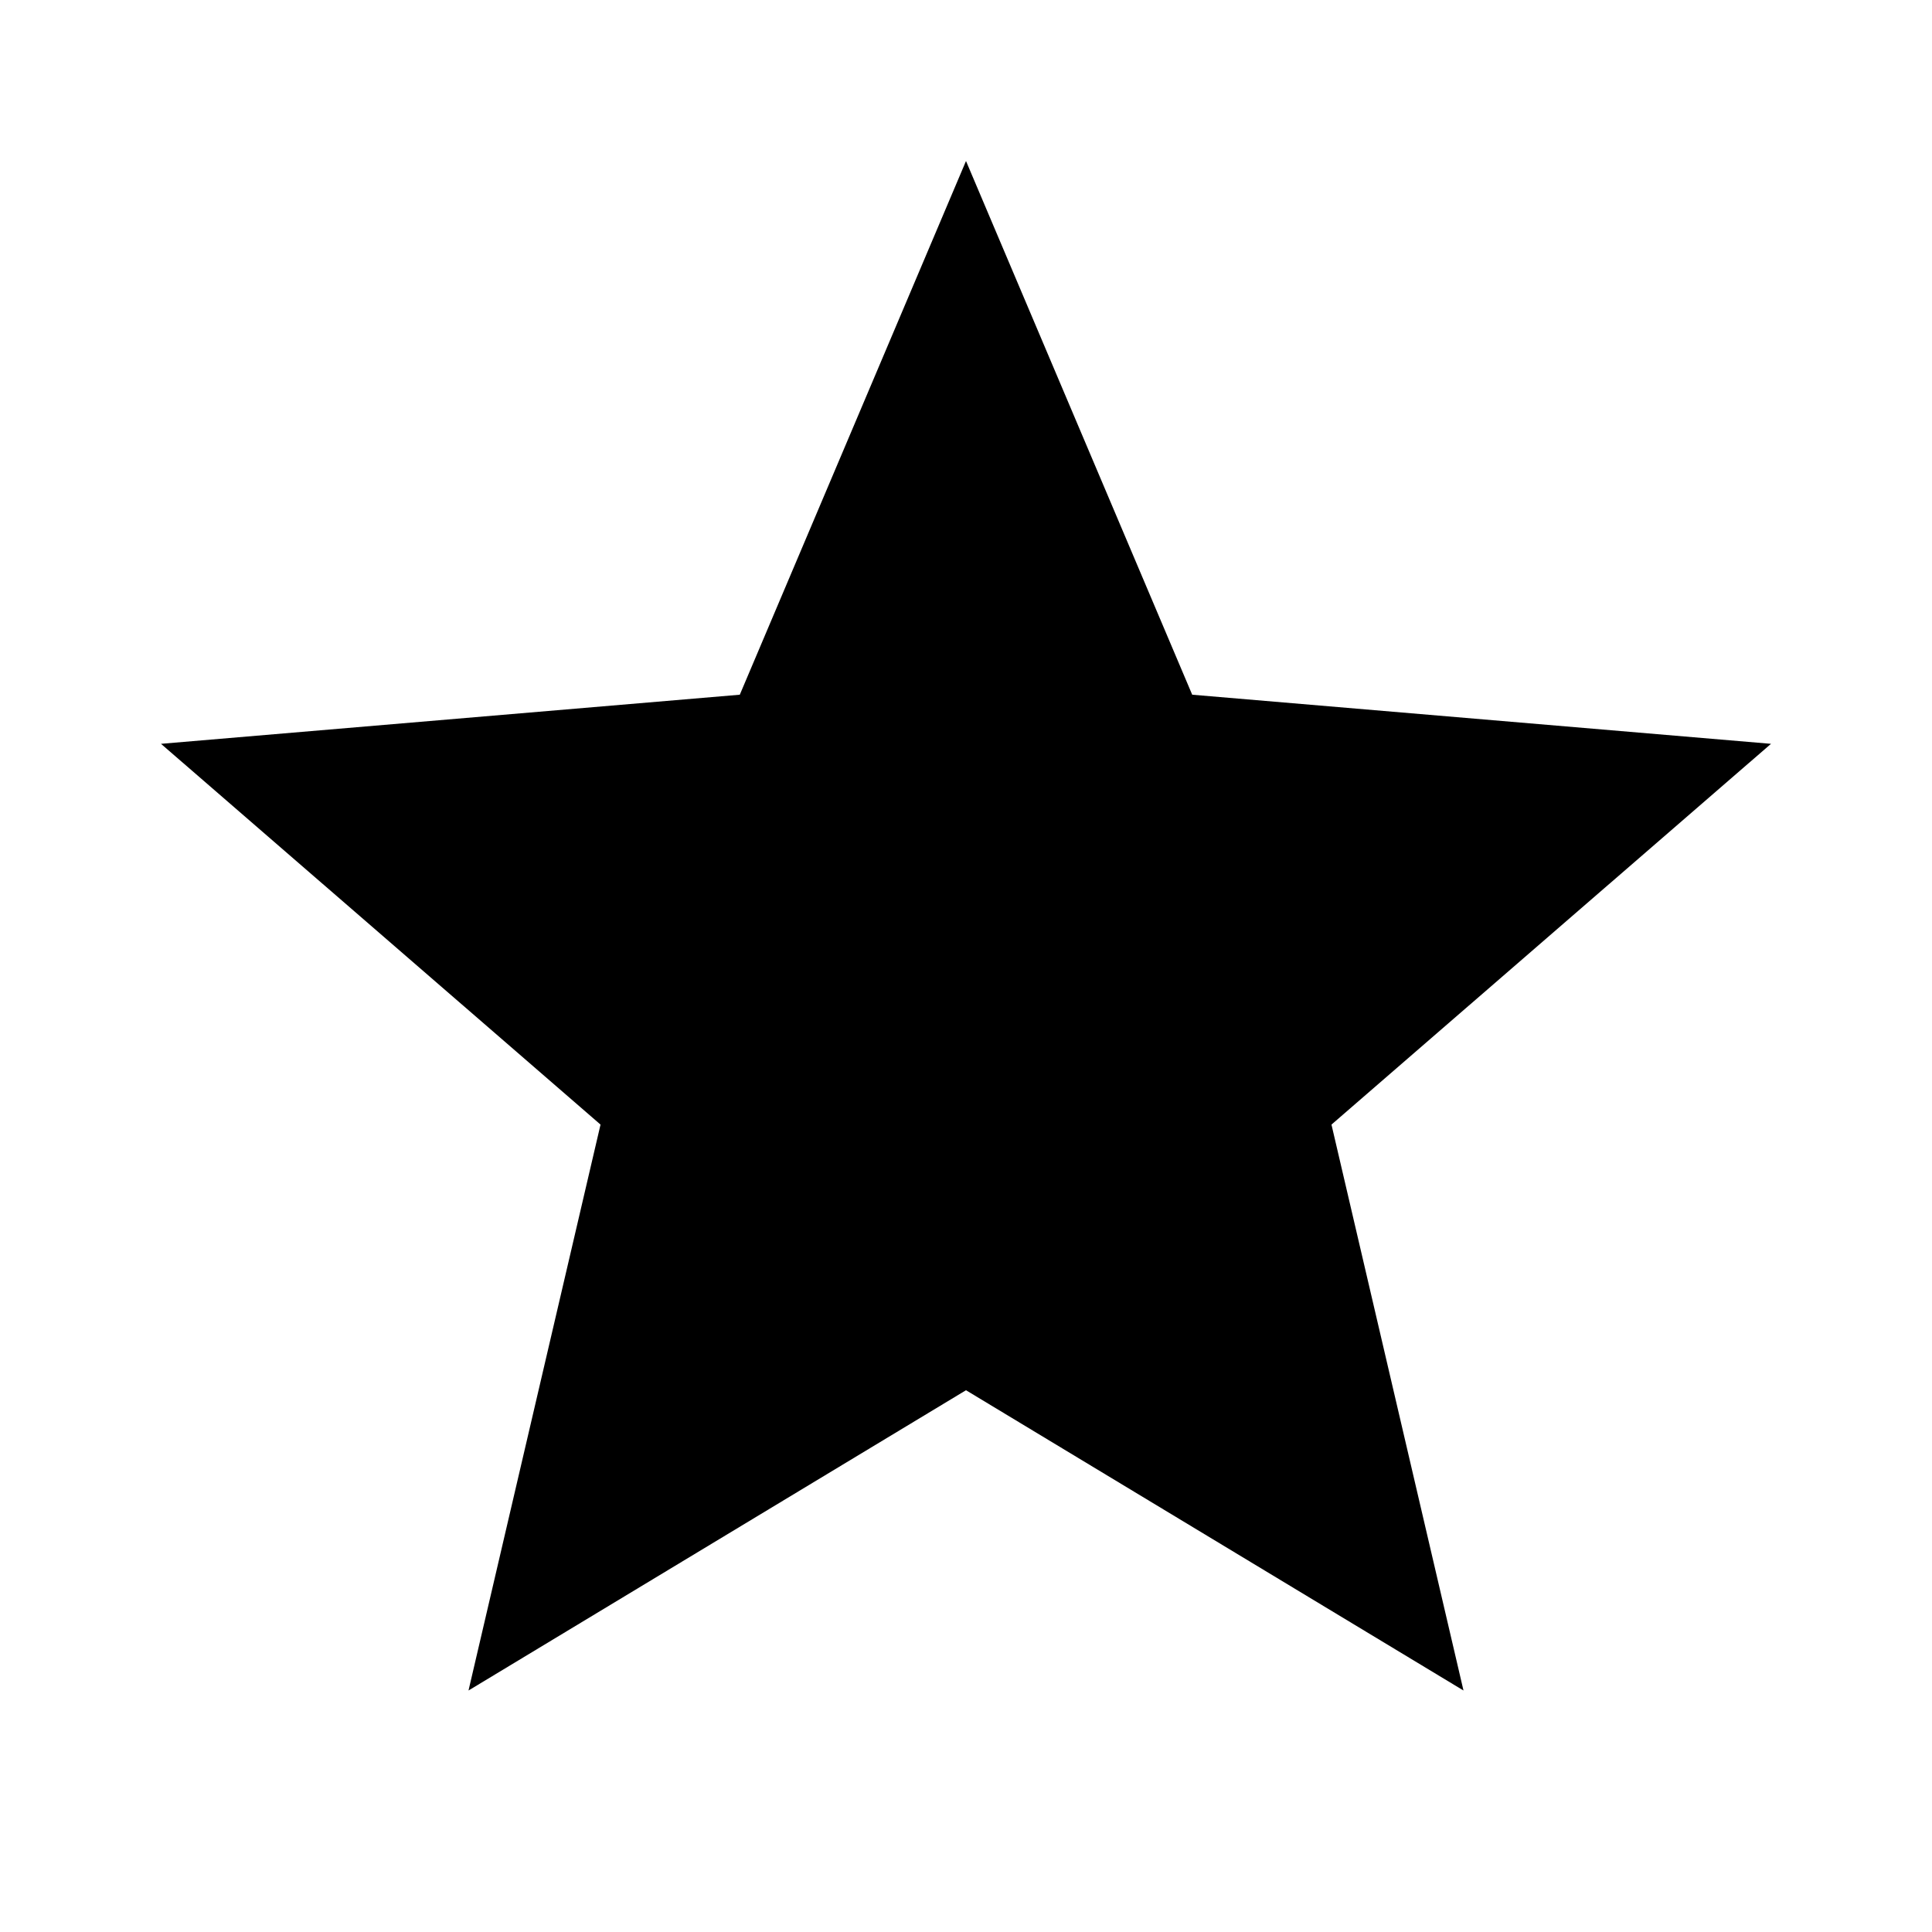
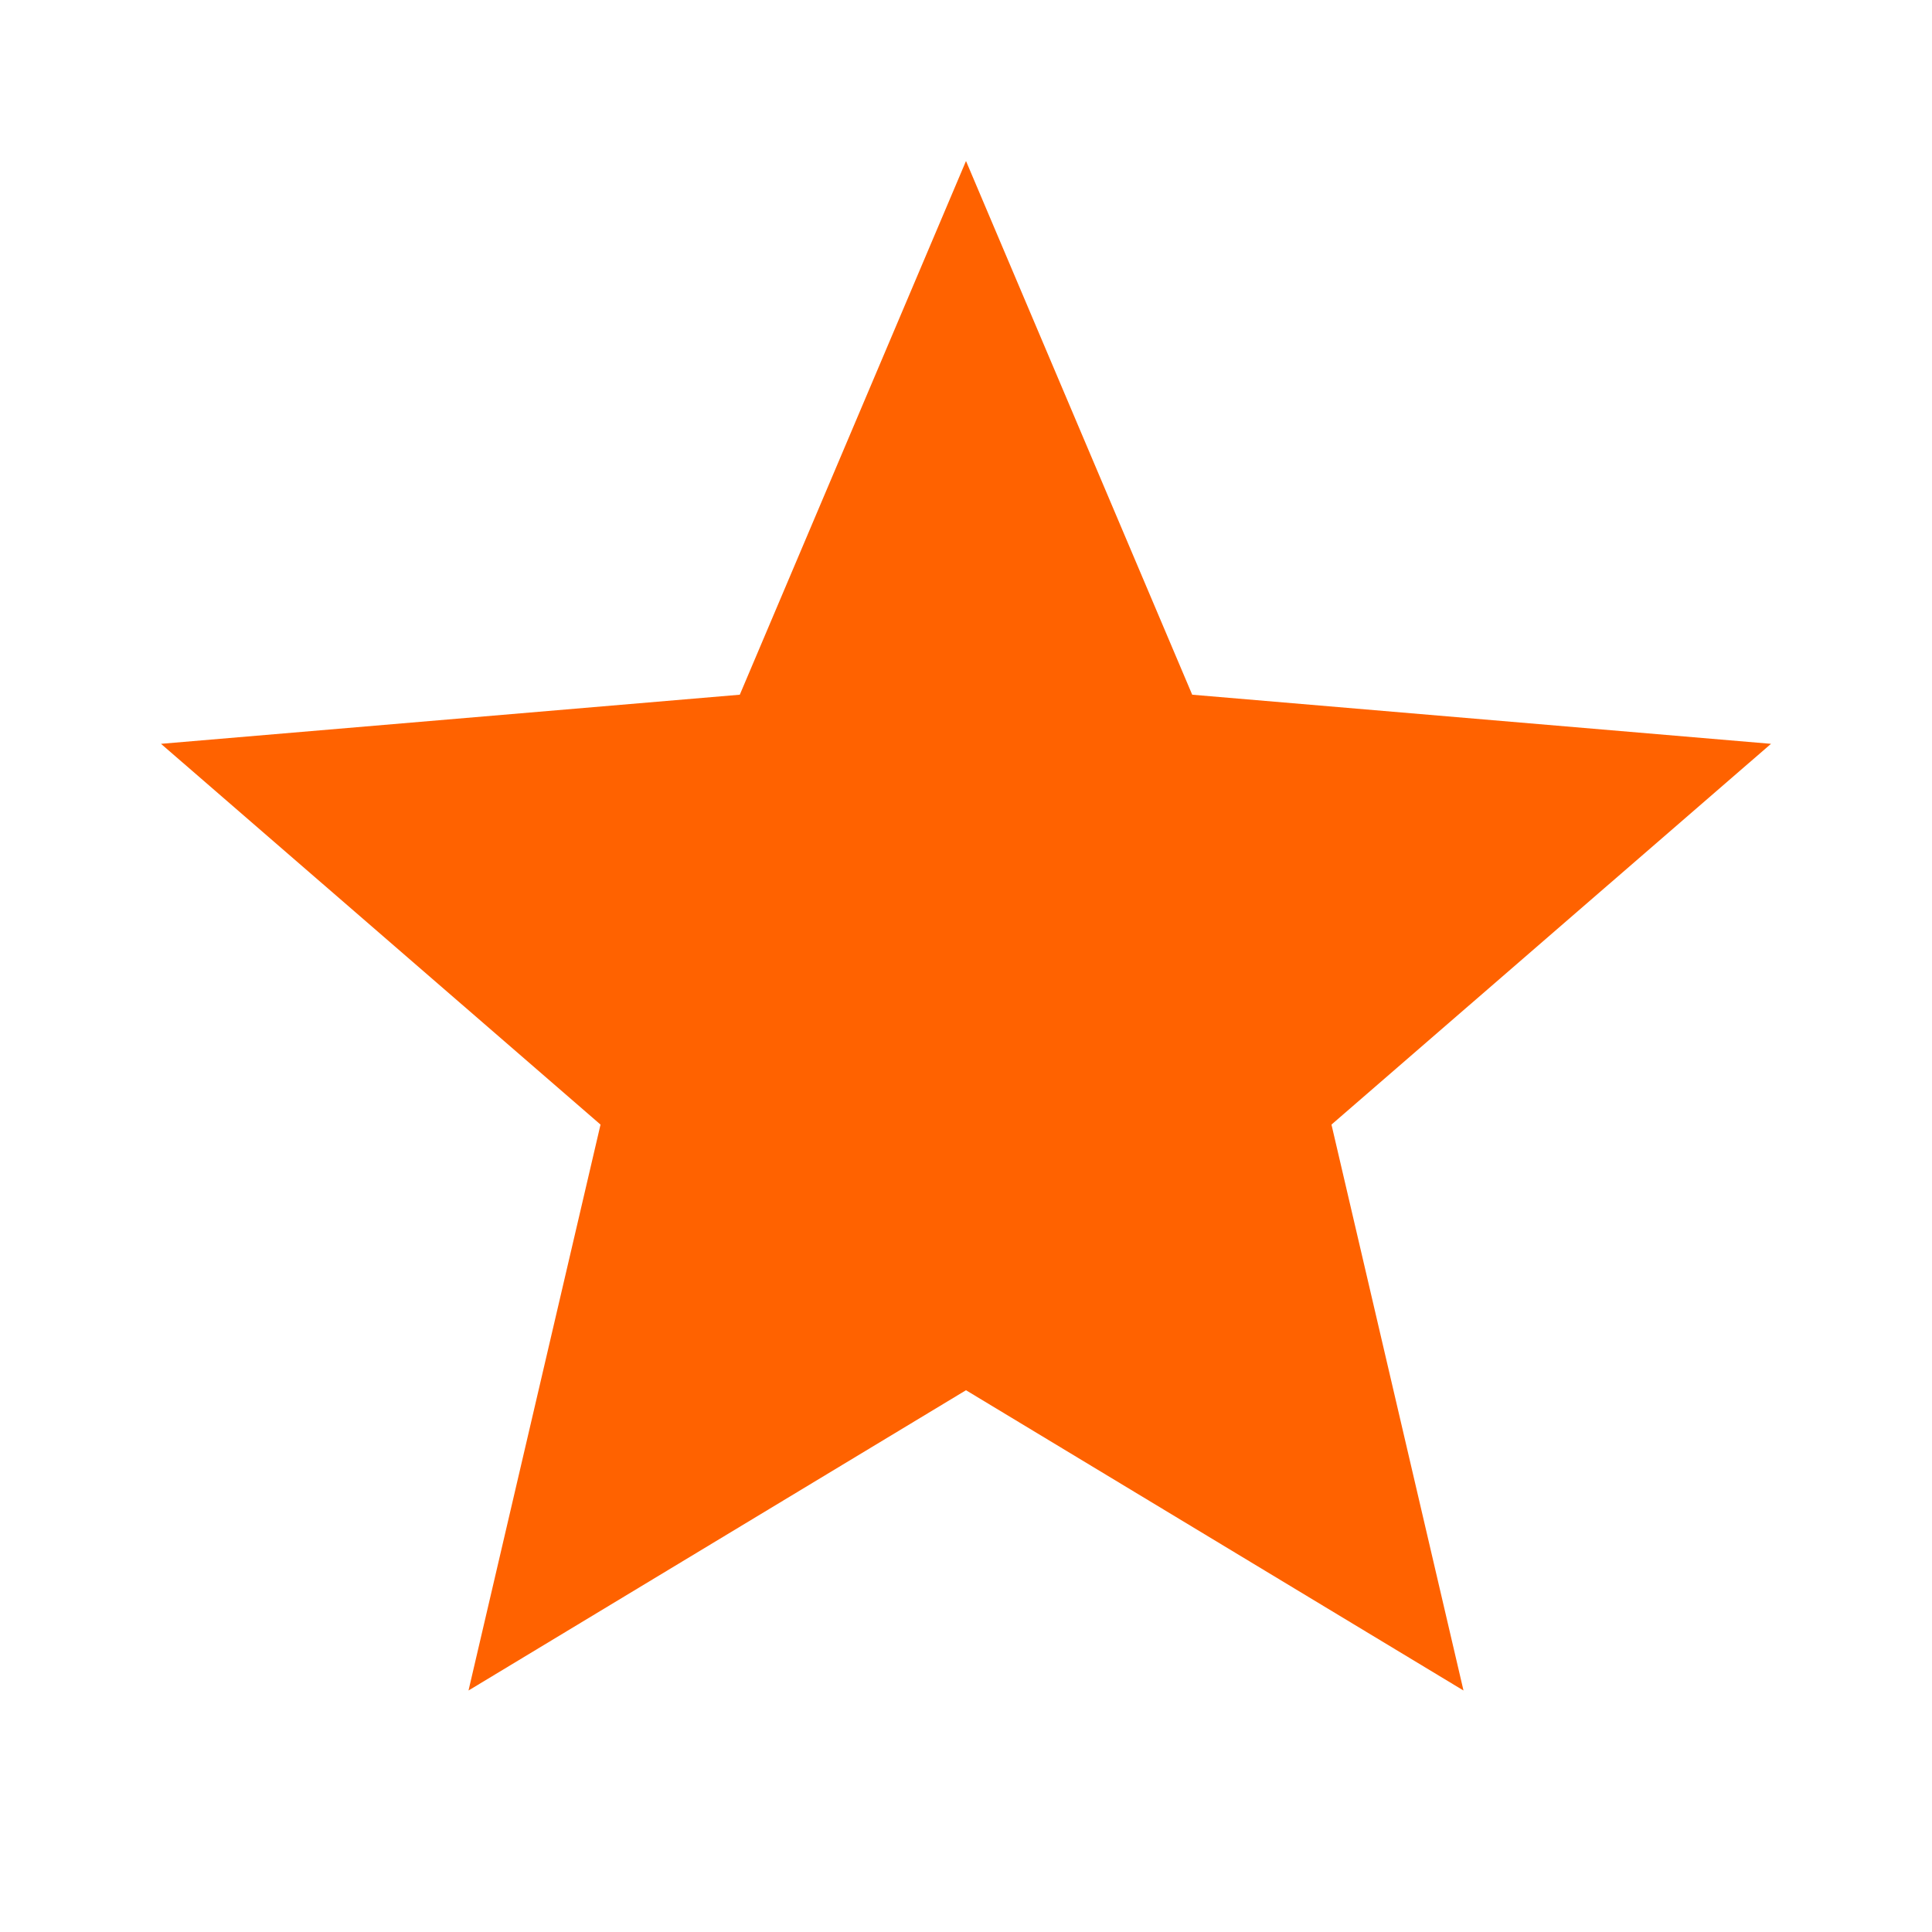
<svg xmlns="http://www.w3.org/2000/svg" height="24" viewBox="0 0 24 24" width="24">
  <path d="M0 0h24v24H0z" fill="none" />
  <path d="M0 0h24v24H0z" fill="none" />
-   <path d="M12 17.27L18.18 21l-1.64-7.03L22 9.24l-7.19-.61L12 2 9.19 8.63 2 9.24l5.46 4.73L5.82 21z" />
+   <path fill="#ff6200" d="M12 17.27L18.18 21l-1.64-7.03L22 9.24l-7.19-.61L12 2 9.19 8.63 2 9.24l5.46 4.73L5.82 21z" />
</svg>
